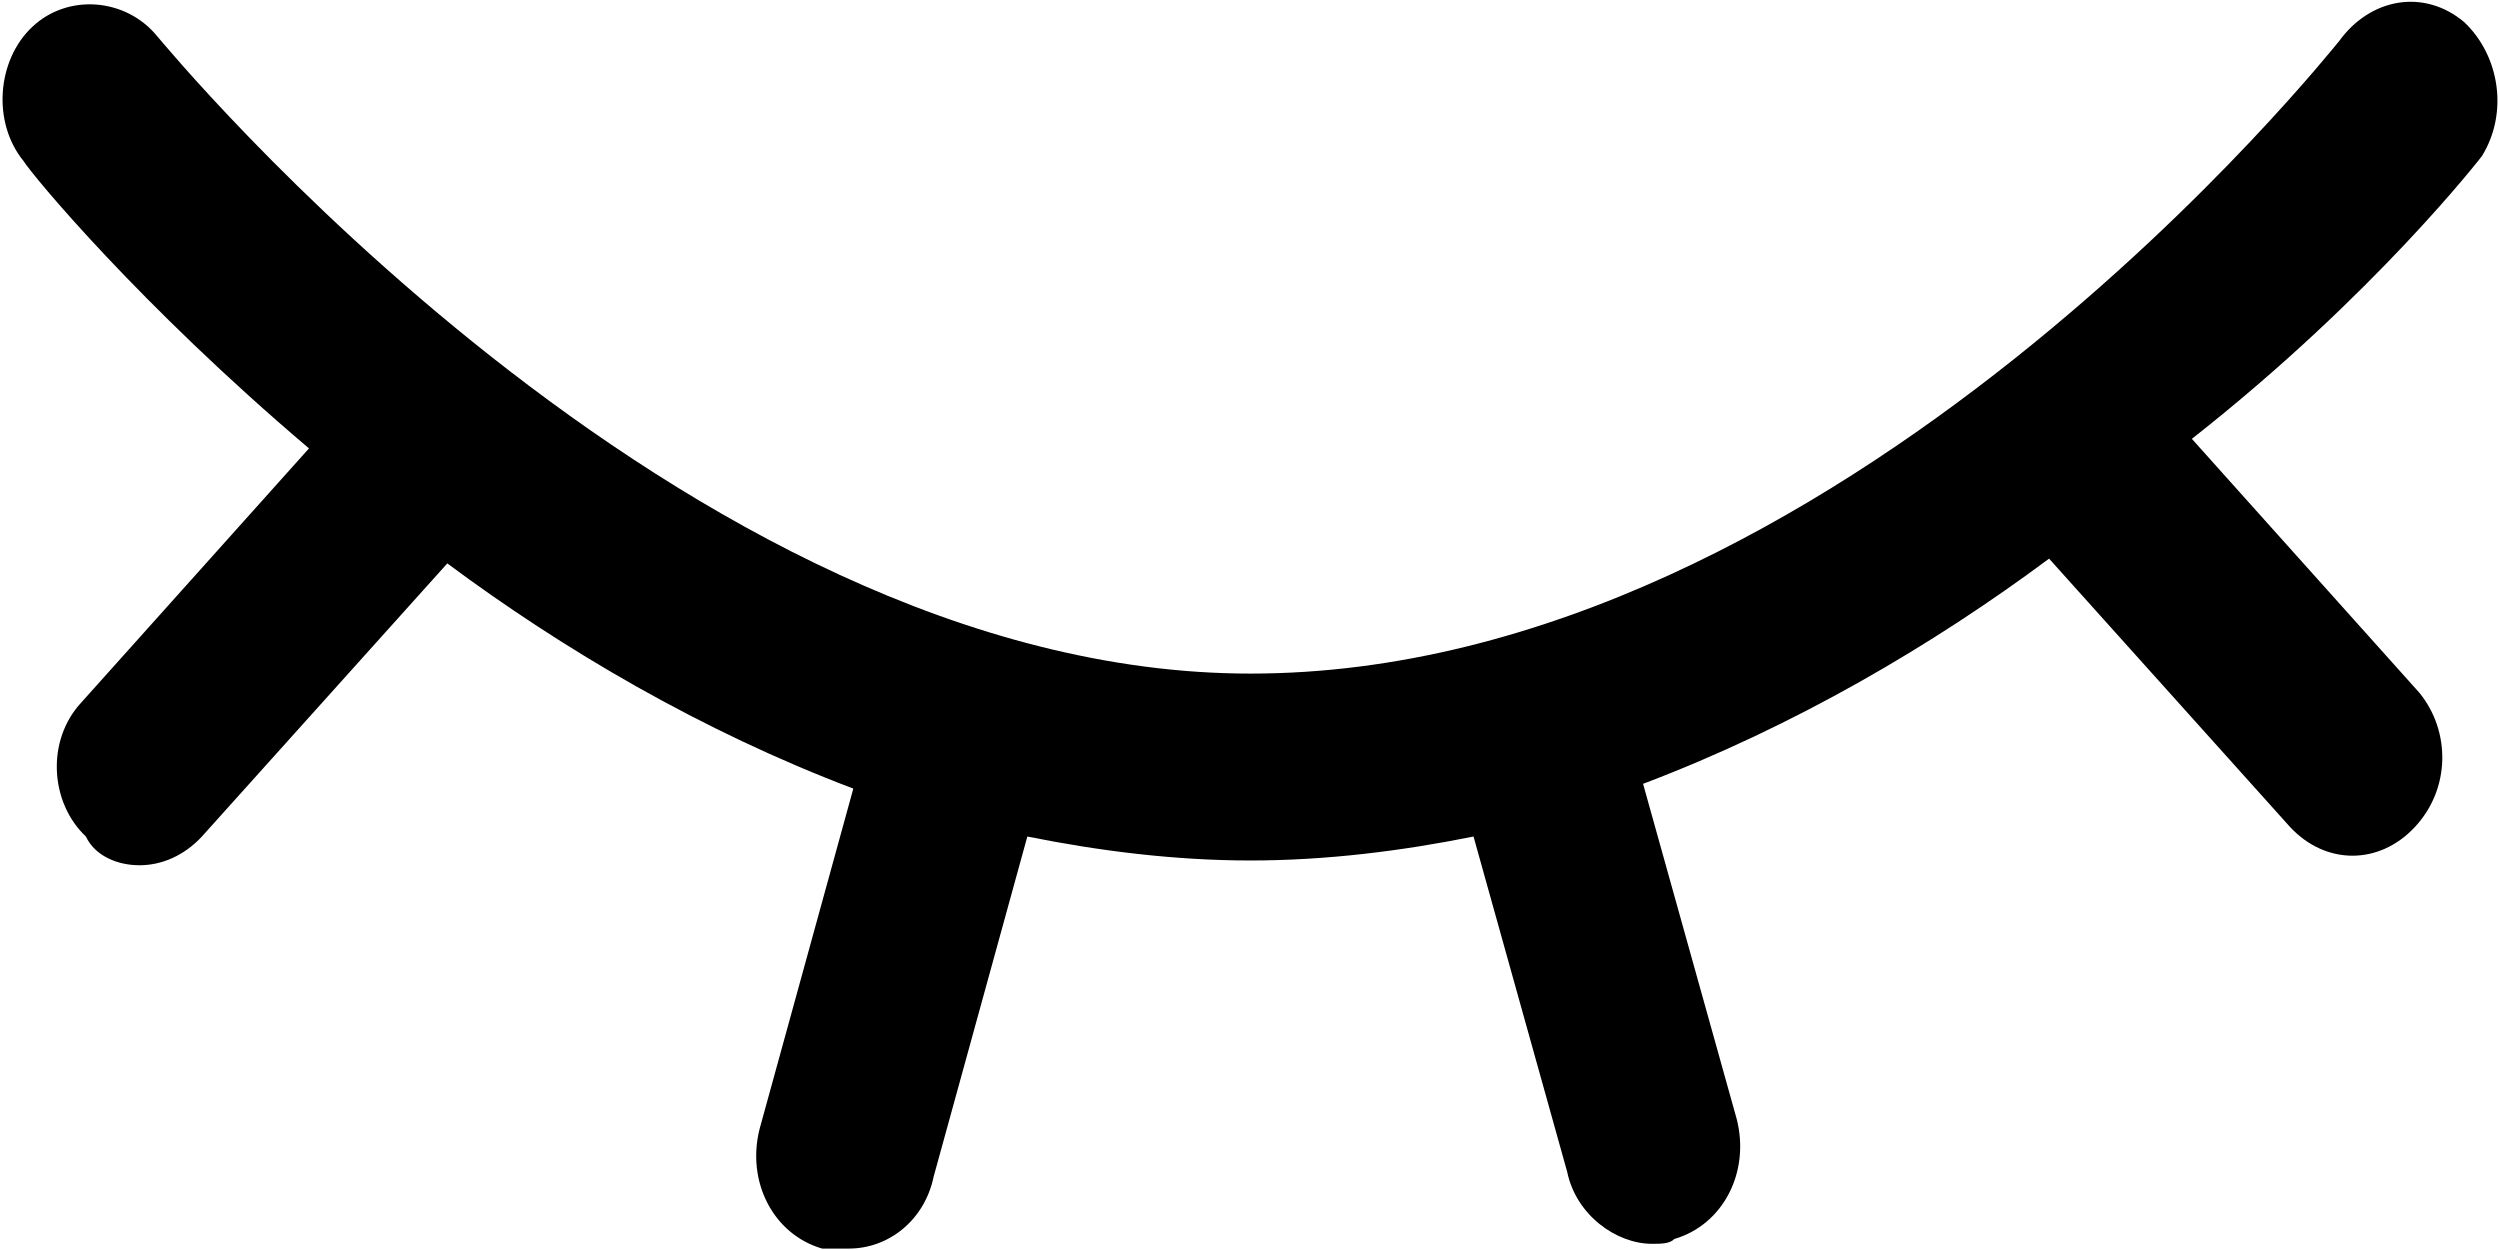
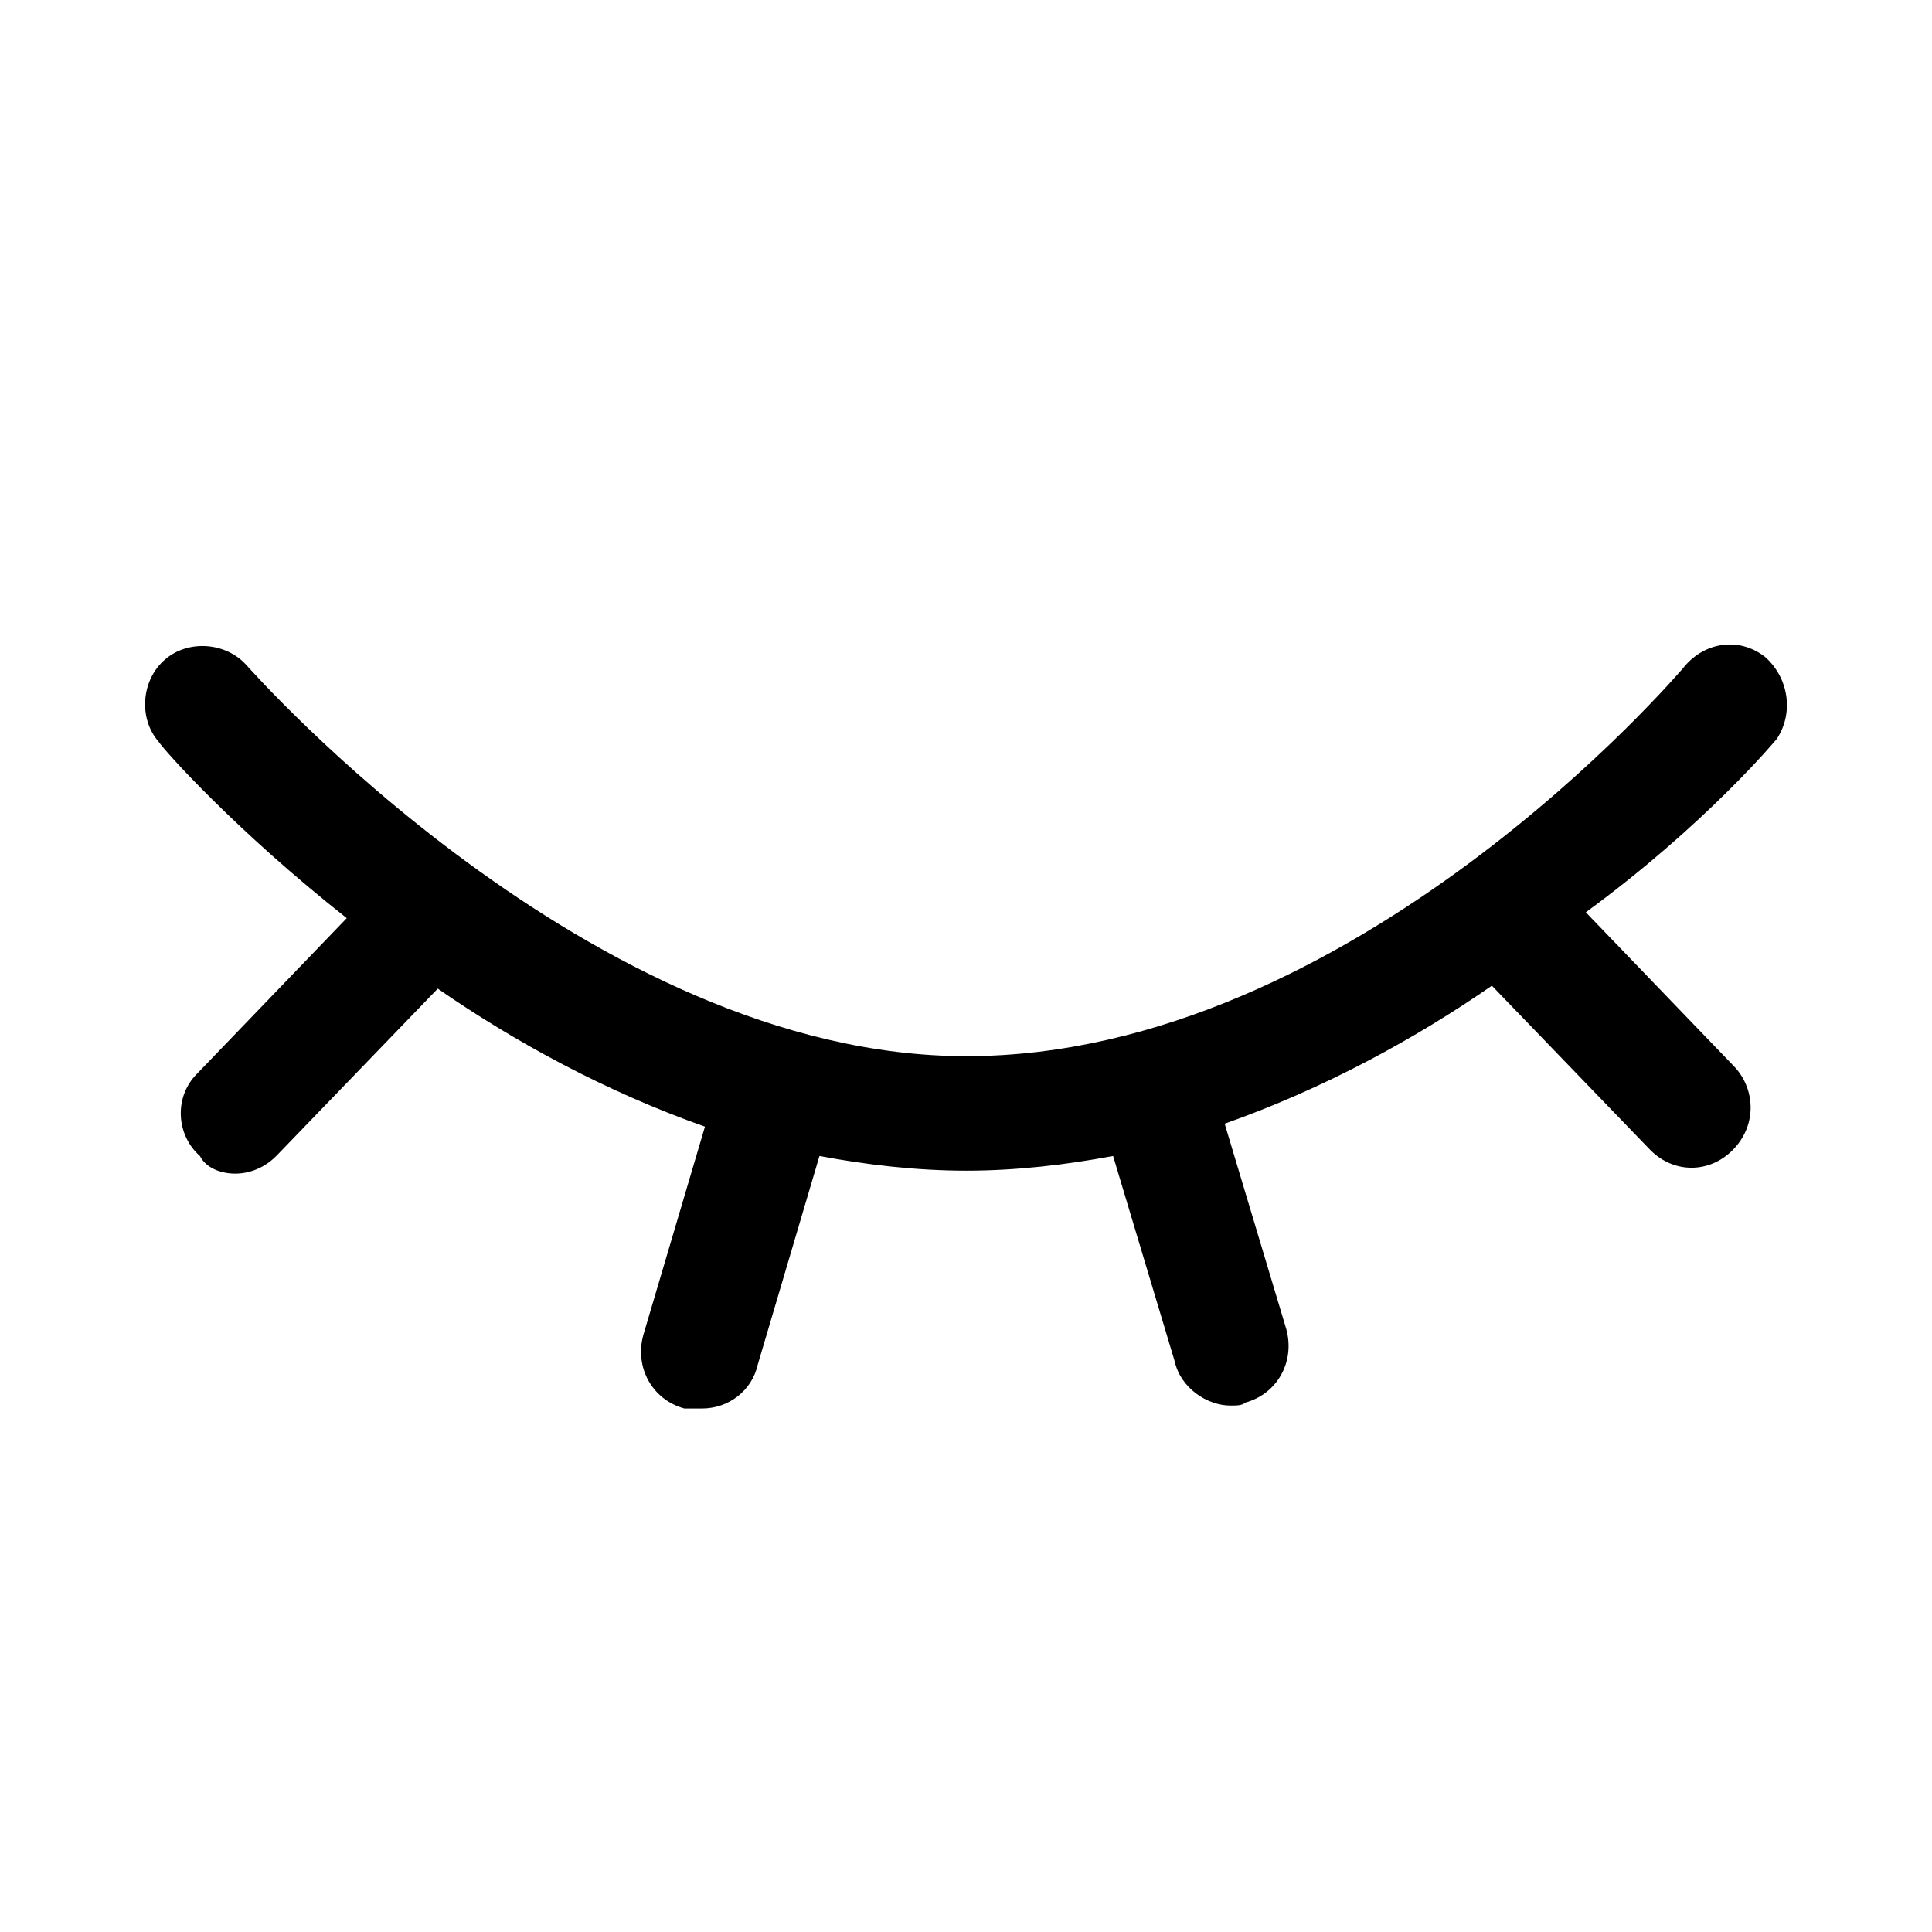
- <svg xmlns="http://www.w3.org/2000/svg" width="128" height="64">
-   <path d="M127.072 7.994c1.37-2.208.914-5.152-.914-6.87-2.056-1.717-4.797-1.226-6.396.982-.229.245-25.586 32.382-55.74 32.382-29.24 0-55.74-32.382-55.968-32.627-1.6-1.963-4.57-2.208-6.397-.49C-.17 3.086-.399 6.275 1.2 8.238c.457.736 5.94 7.36 14.62 14.72L4.17 35.96c-1.828 1.963-1.6 5.152.228 6.87.457.98 1.6 1.471 2.742 1.471s2.284-.49 3.198-1.472l12.564-13.983c5.94 4.416 13.021 8.587 20.788 11.53l-4.797 17.418c-.685 2.699.686 5.397 3.198 6.133h1.37c2.057 0 3.884-1.472 4.341-3.68L52.6 42.83c3.655.736 7.538 1.227 11.422 1.227 3.883 0 7.767-.49 11.422-1.227l4.797 17.173c.457 2.208 2.513 3.68 4.34 3.68.457 0 .914 0 1.143-.246 2.513-.736 3.883-3.434 3.198-6.133l-4.797-17.172c7.767-2.944 14.848-7.114 20.788-11.53l12.336 13.738c.913.981 2.056 1.472 3.198 1.472s2.284-.49 3.198-1.472c1.828-1.963 1.828-4.906.228-6.87l-11.65-13.001c9.366-7.36 14.849-14.474 14.849-14.474z" />
+ <svg xmlns="http://www.w3.org/2000/svg" t="1503993826520" class="icon" style="" viewBox="0 0 1024 1024" version="1.1" p-id="7878" width="64" height="64">
+   <defs>
+     <style type="text/css" />
+   </defs>
+   <path d="M941.677 391.71c9.338-14.006 6.225-32.681-6.225-43.575-14.006-10.894-32.681-7.781-43.575 6.225-1.556 1.556-174.301 205.427-379.727 205.427-199.201 0-379.727-205.427-381.284-206.982-10.894-12.451-31.125-14.006-43.575-3.113-12.451 10.894-14.006 31.125-3.113 43.575 3.113 4.668 40.463 46.687 99.6 93.376l-79.37 82.482c-12.451 12.451-10.894 32.681 1.556 43.575 3.113 6.225 10.894 9.338 18.675 9.338 7.781 0 15.562-3.113 21.787-9.338l85.594-88.706c40.463 28.013 88.706 54.47 141.619 73.144L340.959 707.632c-4.668 17.119 4.669 34.238 21.787 38.906h9.338c14.006 0 26.457-9.338 29.568-23.344l32.681-110.495c24.9 4.668 51.357 7.781 77.813 7.781s52.913-3.113 77.813-7.781l32.681 108.938c3.113 14.006 17.119 23.344 29.569 23.344 3.113 0 6.225 0 7.781-1.556 17.119-4.669 26.457-21.787 21.788-38.906l-32.681-108.938c52.913-18.675 101.157-45.132 141.619-73.144l84.038 87.151c6.225 6.225 14.006 9.338 21.787 9.338 7.781 0 15.562-3.113 21.787-9.338 12.451-12.451 12.451-31.125 1.556-43.575l-79.37-82.482c63.808-46.688 101.159-91.82 101.159-91.82z" p-id="7879" />
</svg>
